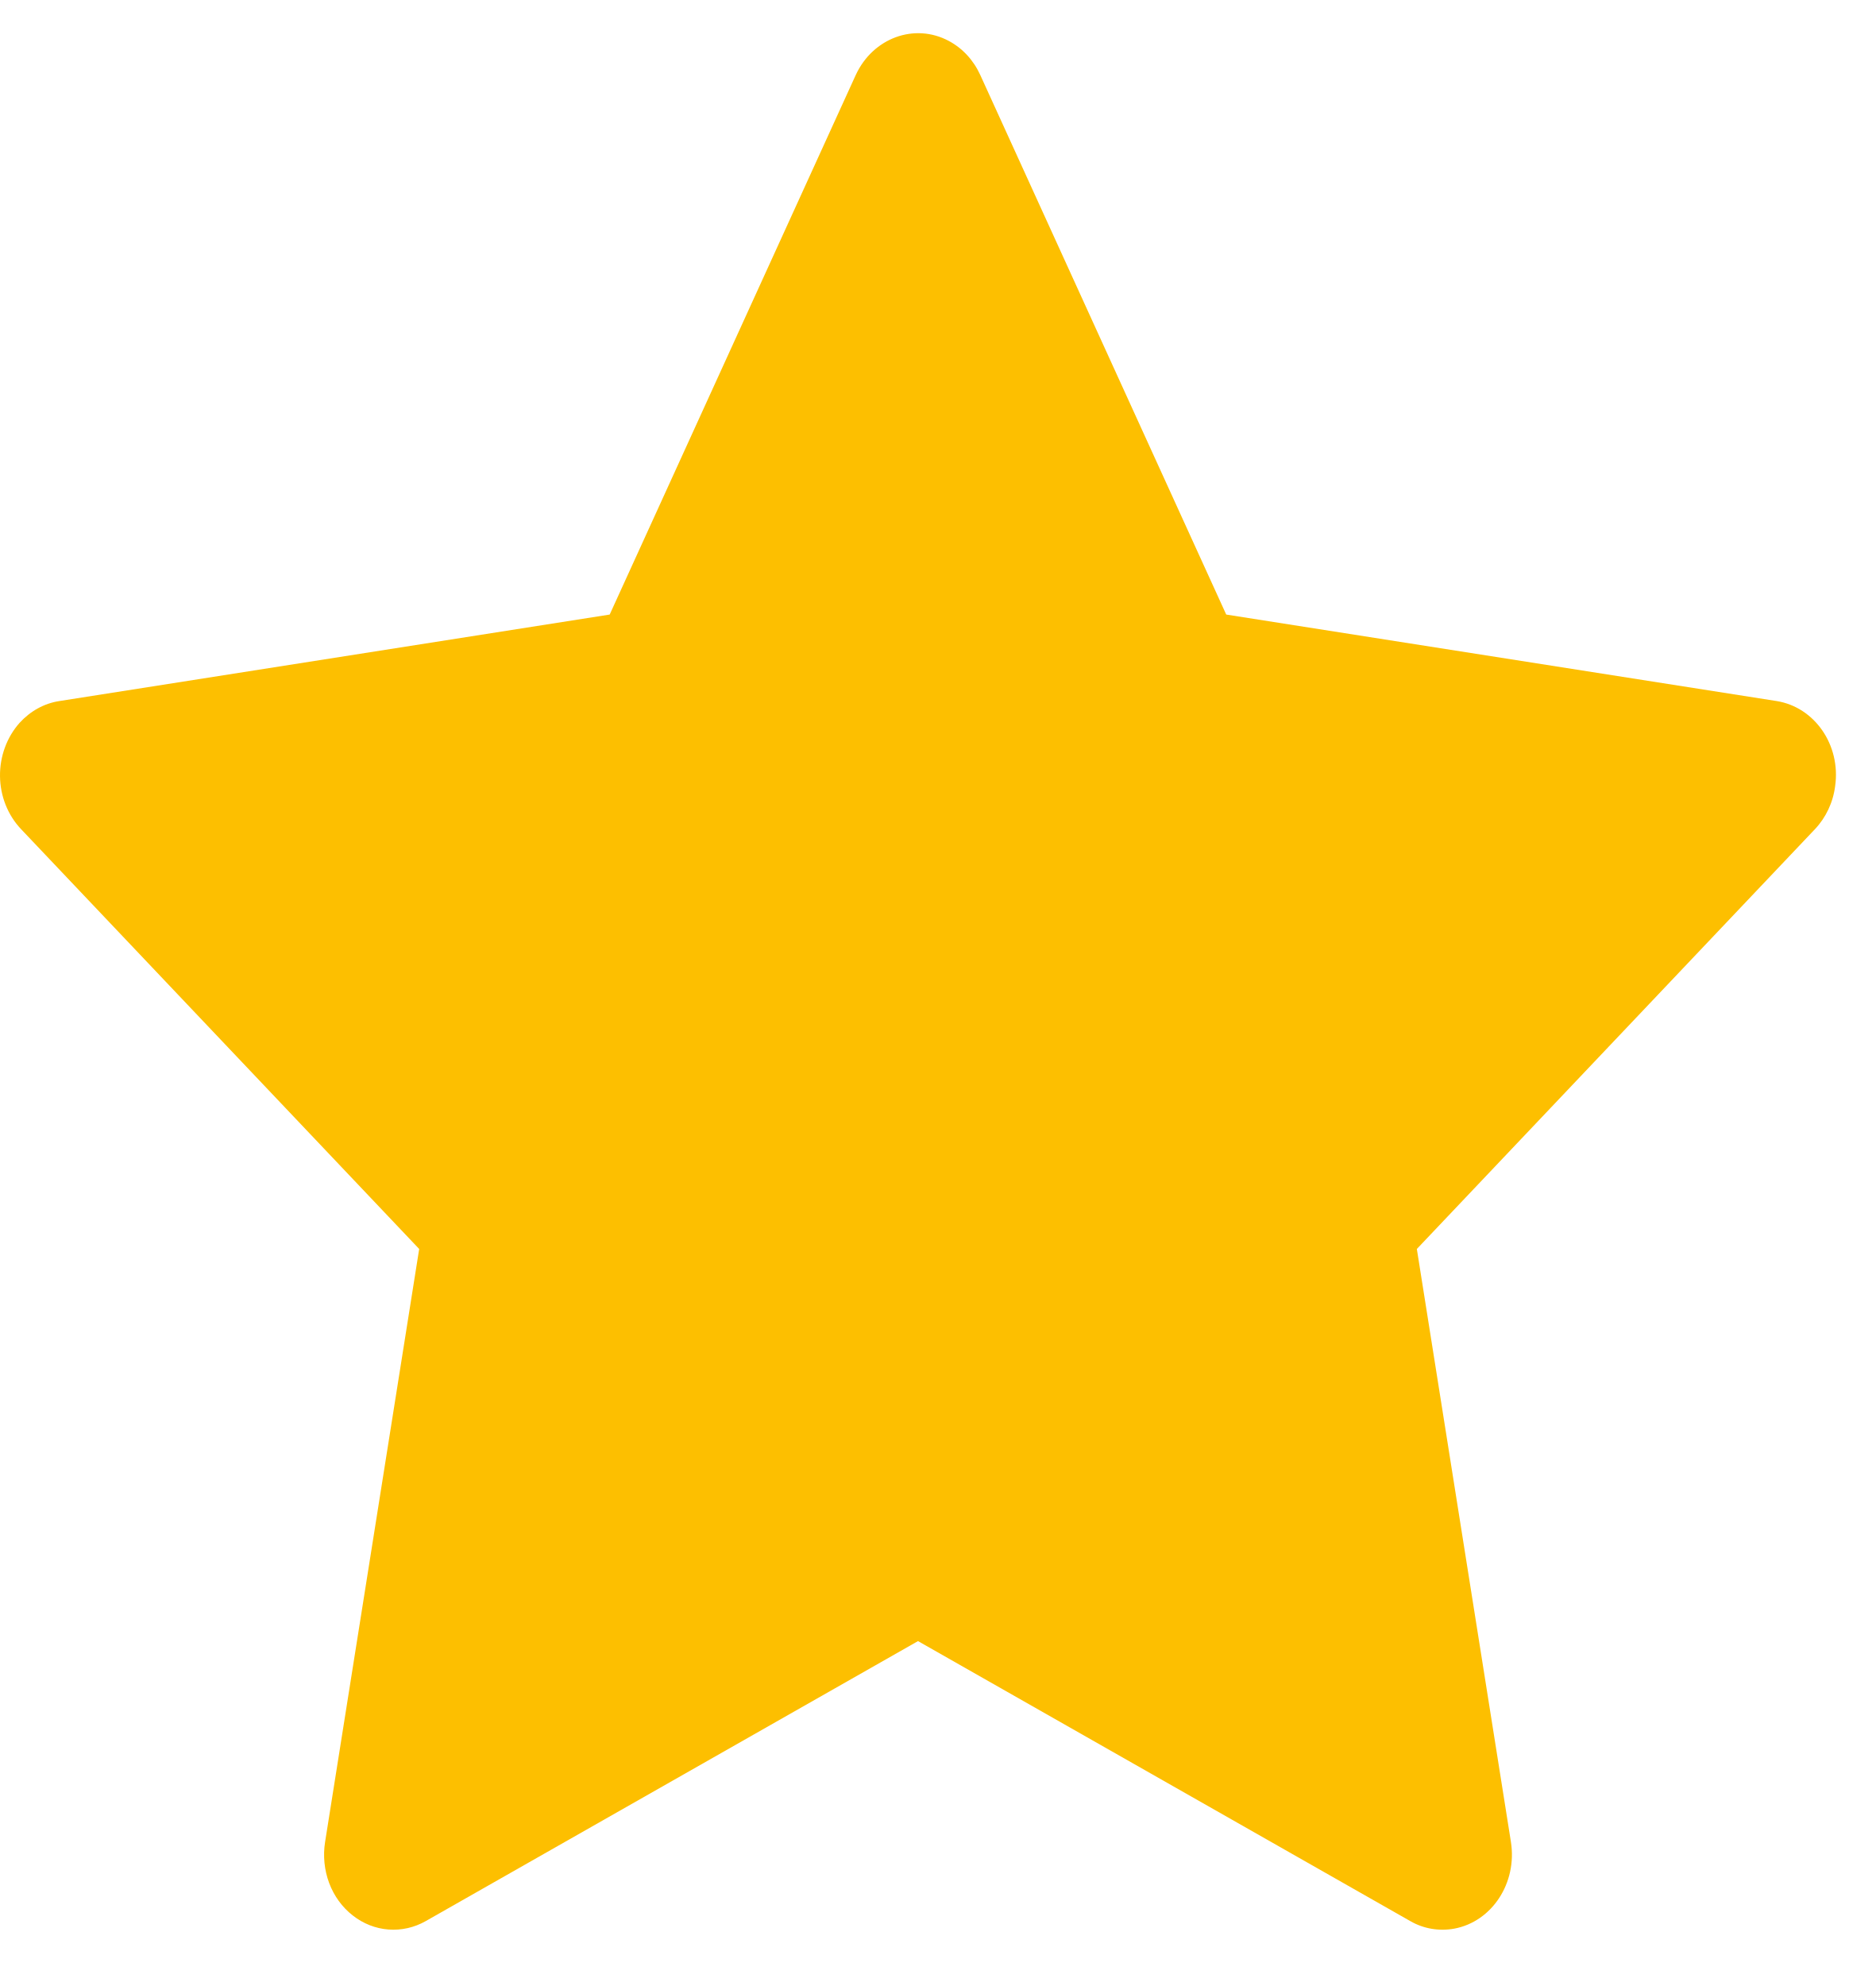
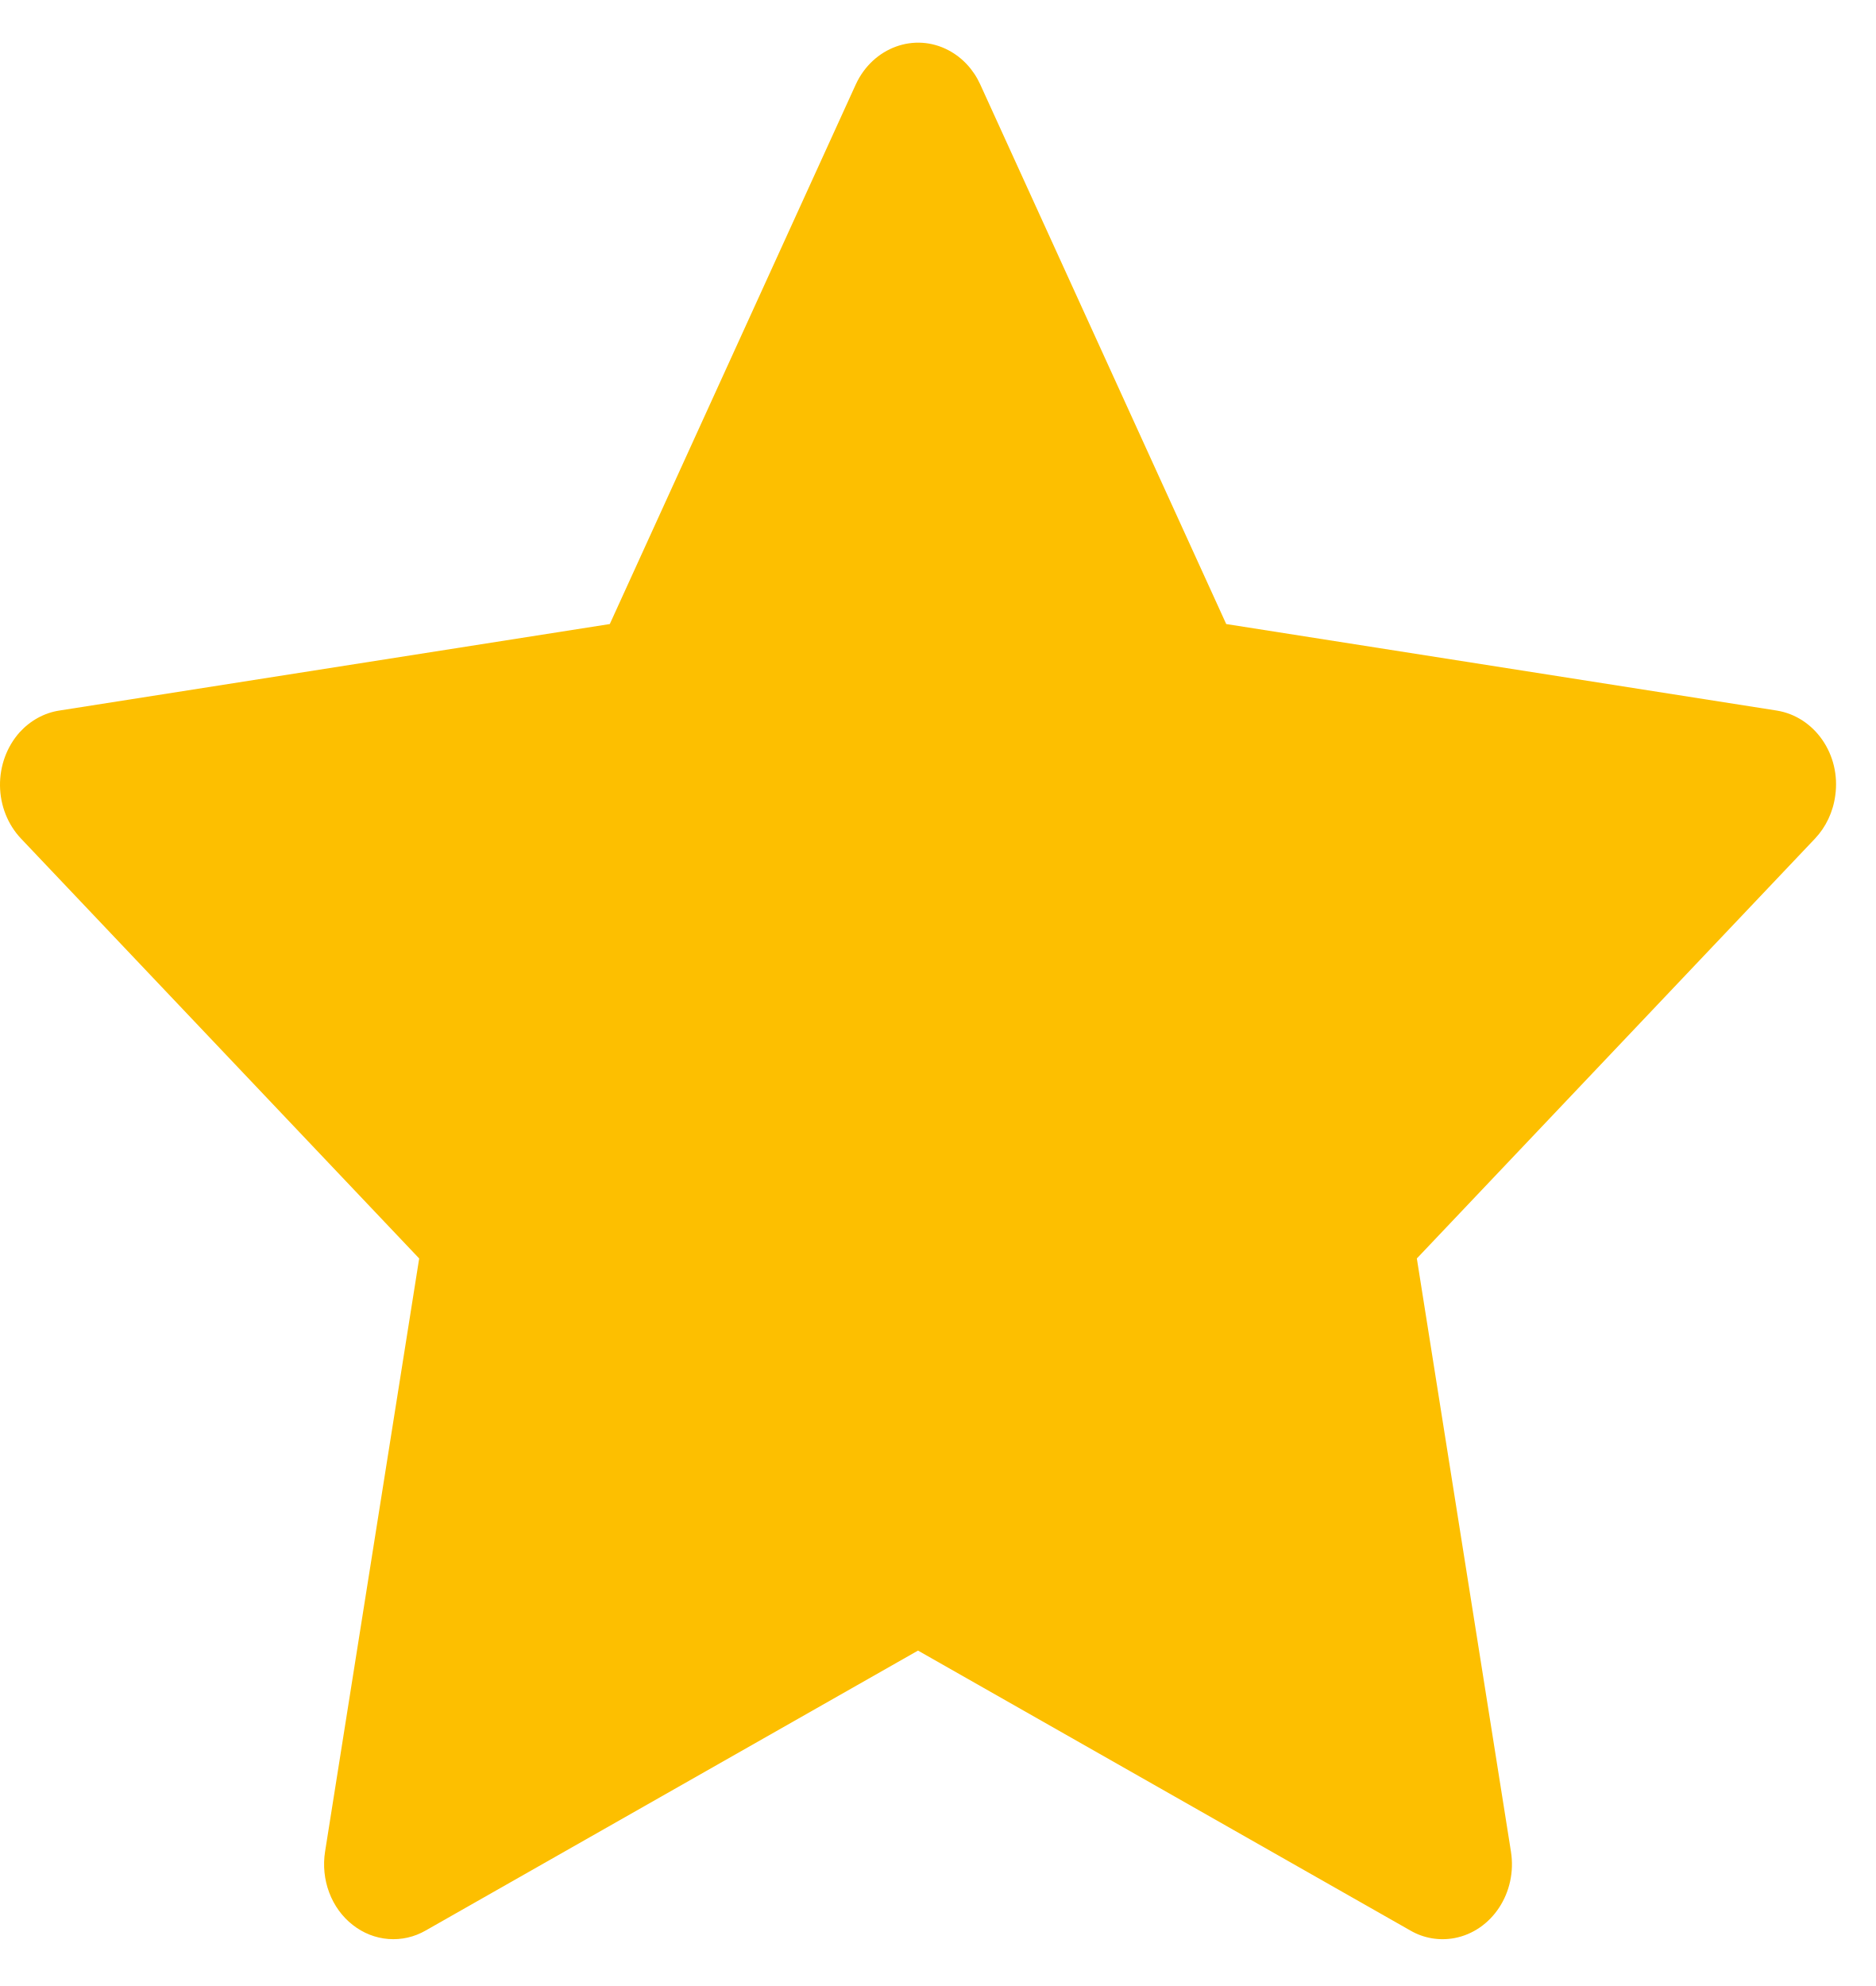
<svg xmlns="http://www.w3.org/2000/svg" width="17" height="18" viewBox="0 0 17 18" fill="none">
-   <path d="M16.106 6.354L11.116 5.57L8.886 0.679C8.825 0.545 8.725 0.437 8.601 0.371C8.29 0.205 7.913 0.344 7.758 0.679L5.527 5.57L0.538 6.354C0.4 6.375 0.275 6.445 0.178 6.551C0.062 6.681 -0.002 6.855 5.53104e-05 7.035C0.002 7.216 0.071 7.388 0.19 7.514L3.8 11.32L2.947 16.695C2.927 16.82 2.94 16.949 2.984 17.067C3.028 17.184 3.102 17.286 3.197 17.36C3.292 17.435 3.404 17.479 3.521 17.488C3.638 17.497 3.755 17.471 3.859 17.412L8.322 14.874L12.785 17.412C12.906 17.482 13.048 17.505 13.184 17.48C13.526 17.416 13.755 17.065 13.697 16.695L12.844 11.32L16.454 7.514C16.552 7.41 16.617 7.274 16.636 7.125C16.689 6.753 16.45 6.409 16.106 6.354V6.354Z" fill="#FDBF00" />
+   <path d="M16.106 6.44L11.116 5.656L8.886 0.765C8.825 0.631 8.725 0.523 8.601 0.457C8.291 0.291 7.913 0.429 7.758 0.765L5.528 5.656L0.538 6.44C0.401 6.461 0.275 6.531 0.178 6.637C0.062 6.767 -0.002 6.941 0 7.121C0.002 7.302 0.071 7.474 0.19 7.6L3.8 11.406L2.947 16.781C2.927 16.906 2.94 17.035 2.984 17.152C3.028 17.27 3.102 17.372 3.197 17.446C3.292 17.521 3.404 17.565 3.521 17.574C3.638 17.583 3.755 17.557 3.859 17.497L8.322 14.96L12.785 17.497C12.907 17.568 13.048 17.591 13.184 17.566C13.526 17.502 13.756 17.151 13.697 16.781L12.844 11.406L16.454 7.6C16.552 7.496 16.617 7.36 16.637 7.211C16.69 6.839 16.45 6.495 16.106 6.44V6.44Z" fill="#FDBF00" />
</svg>
